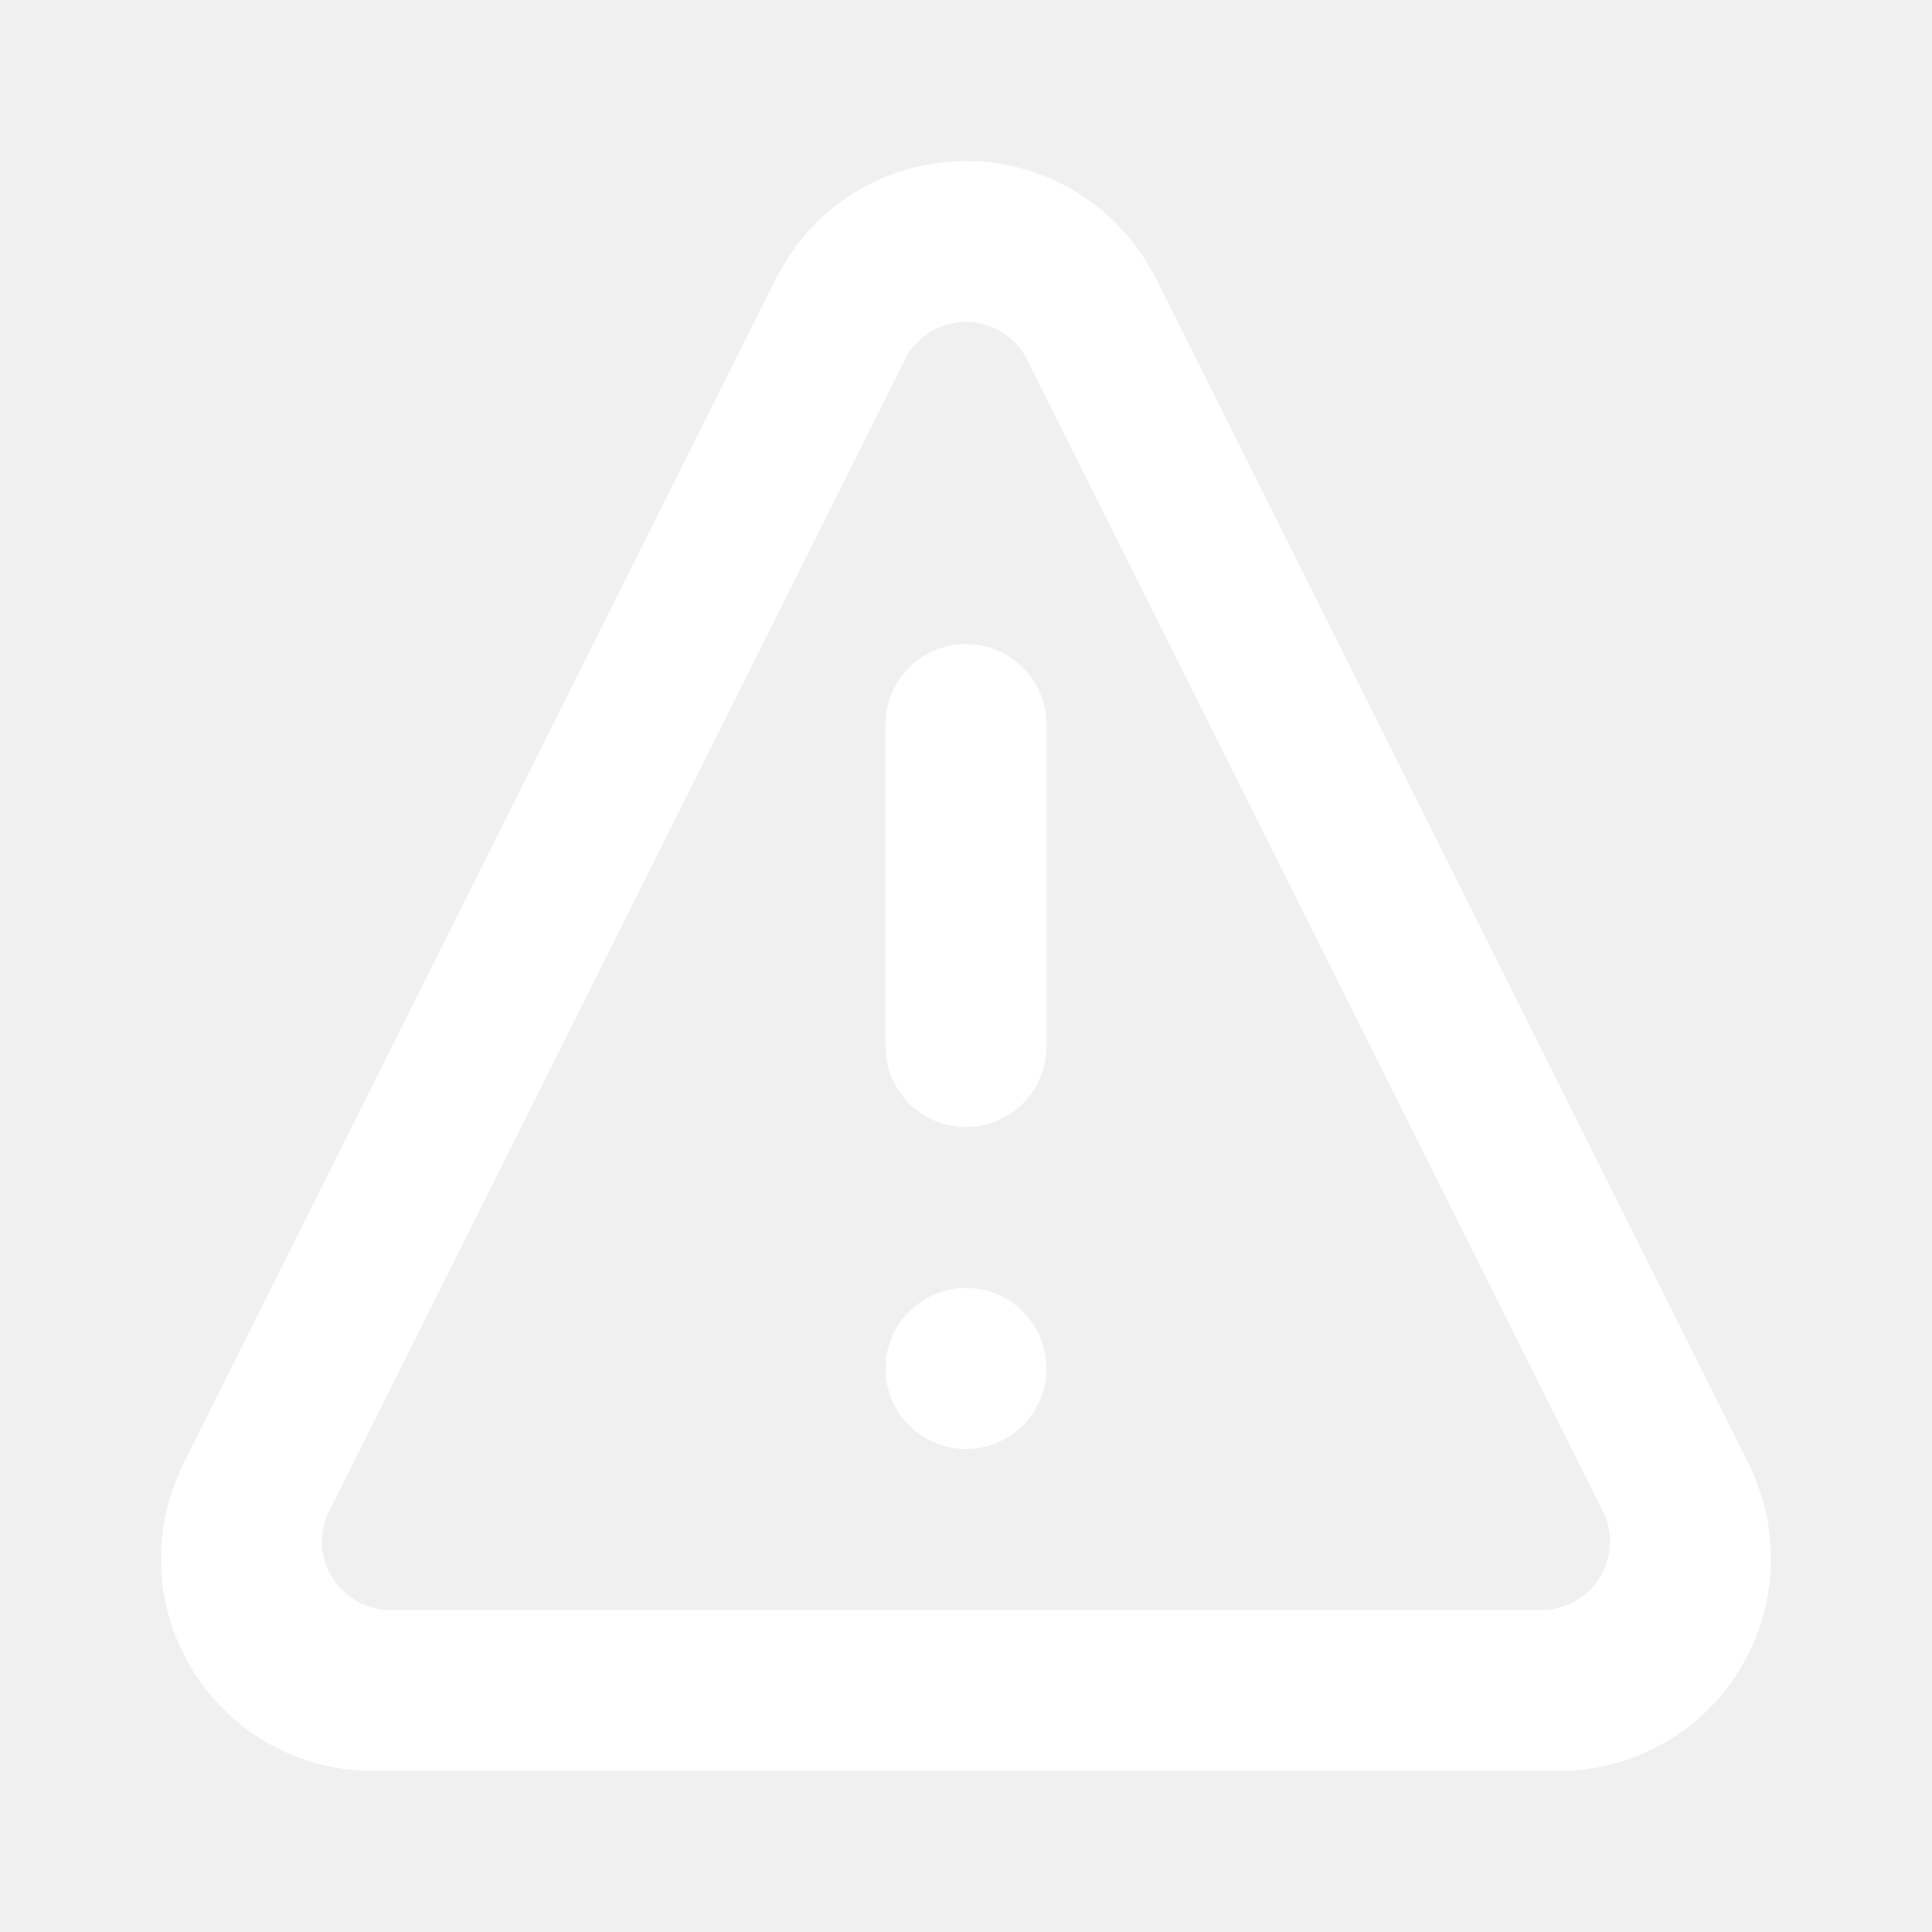
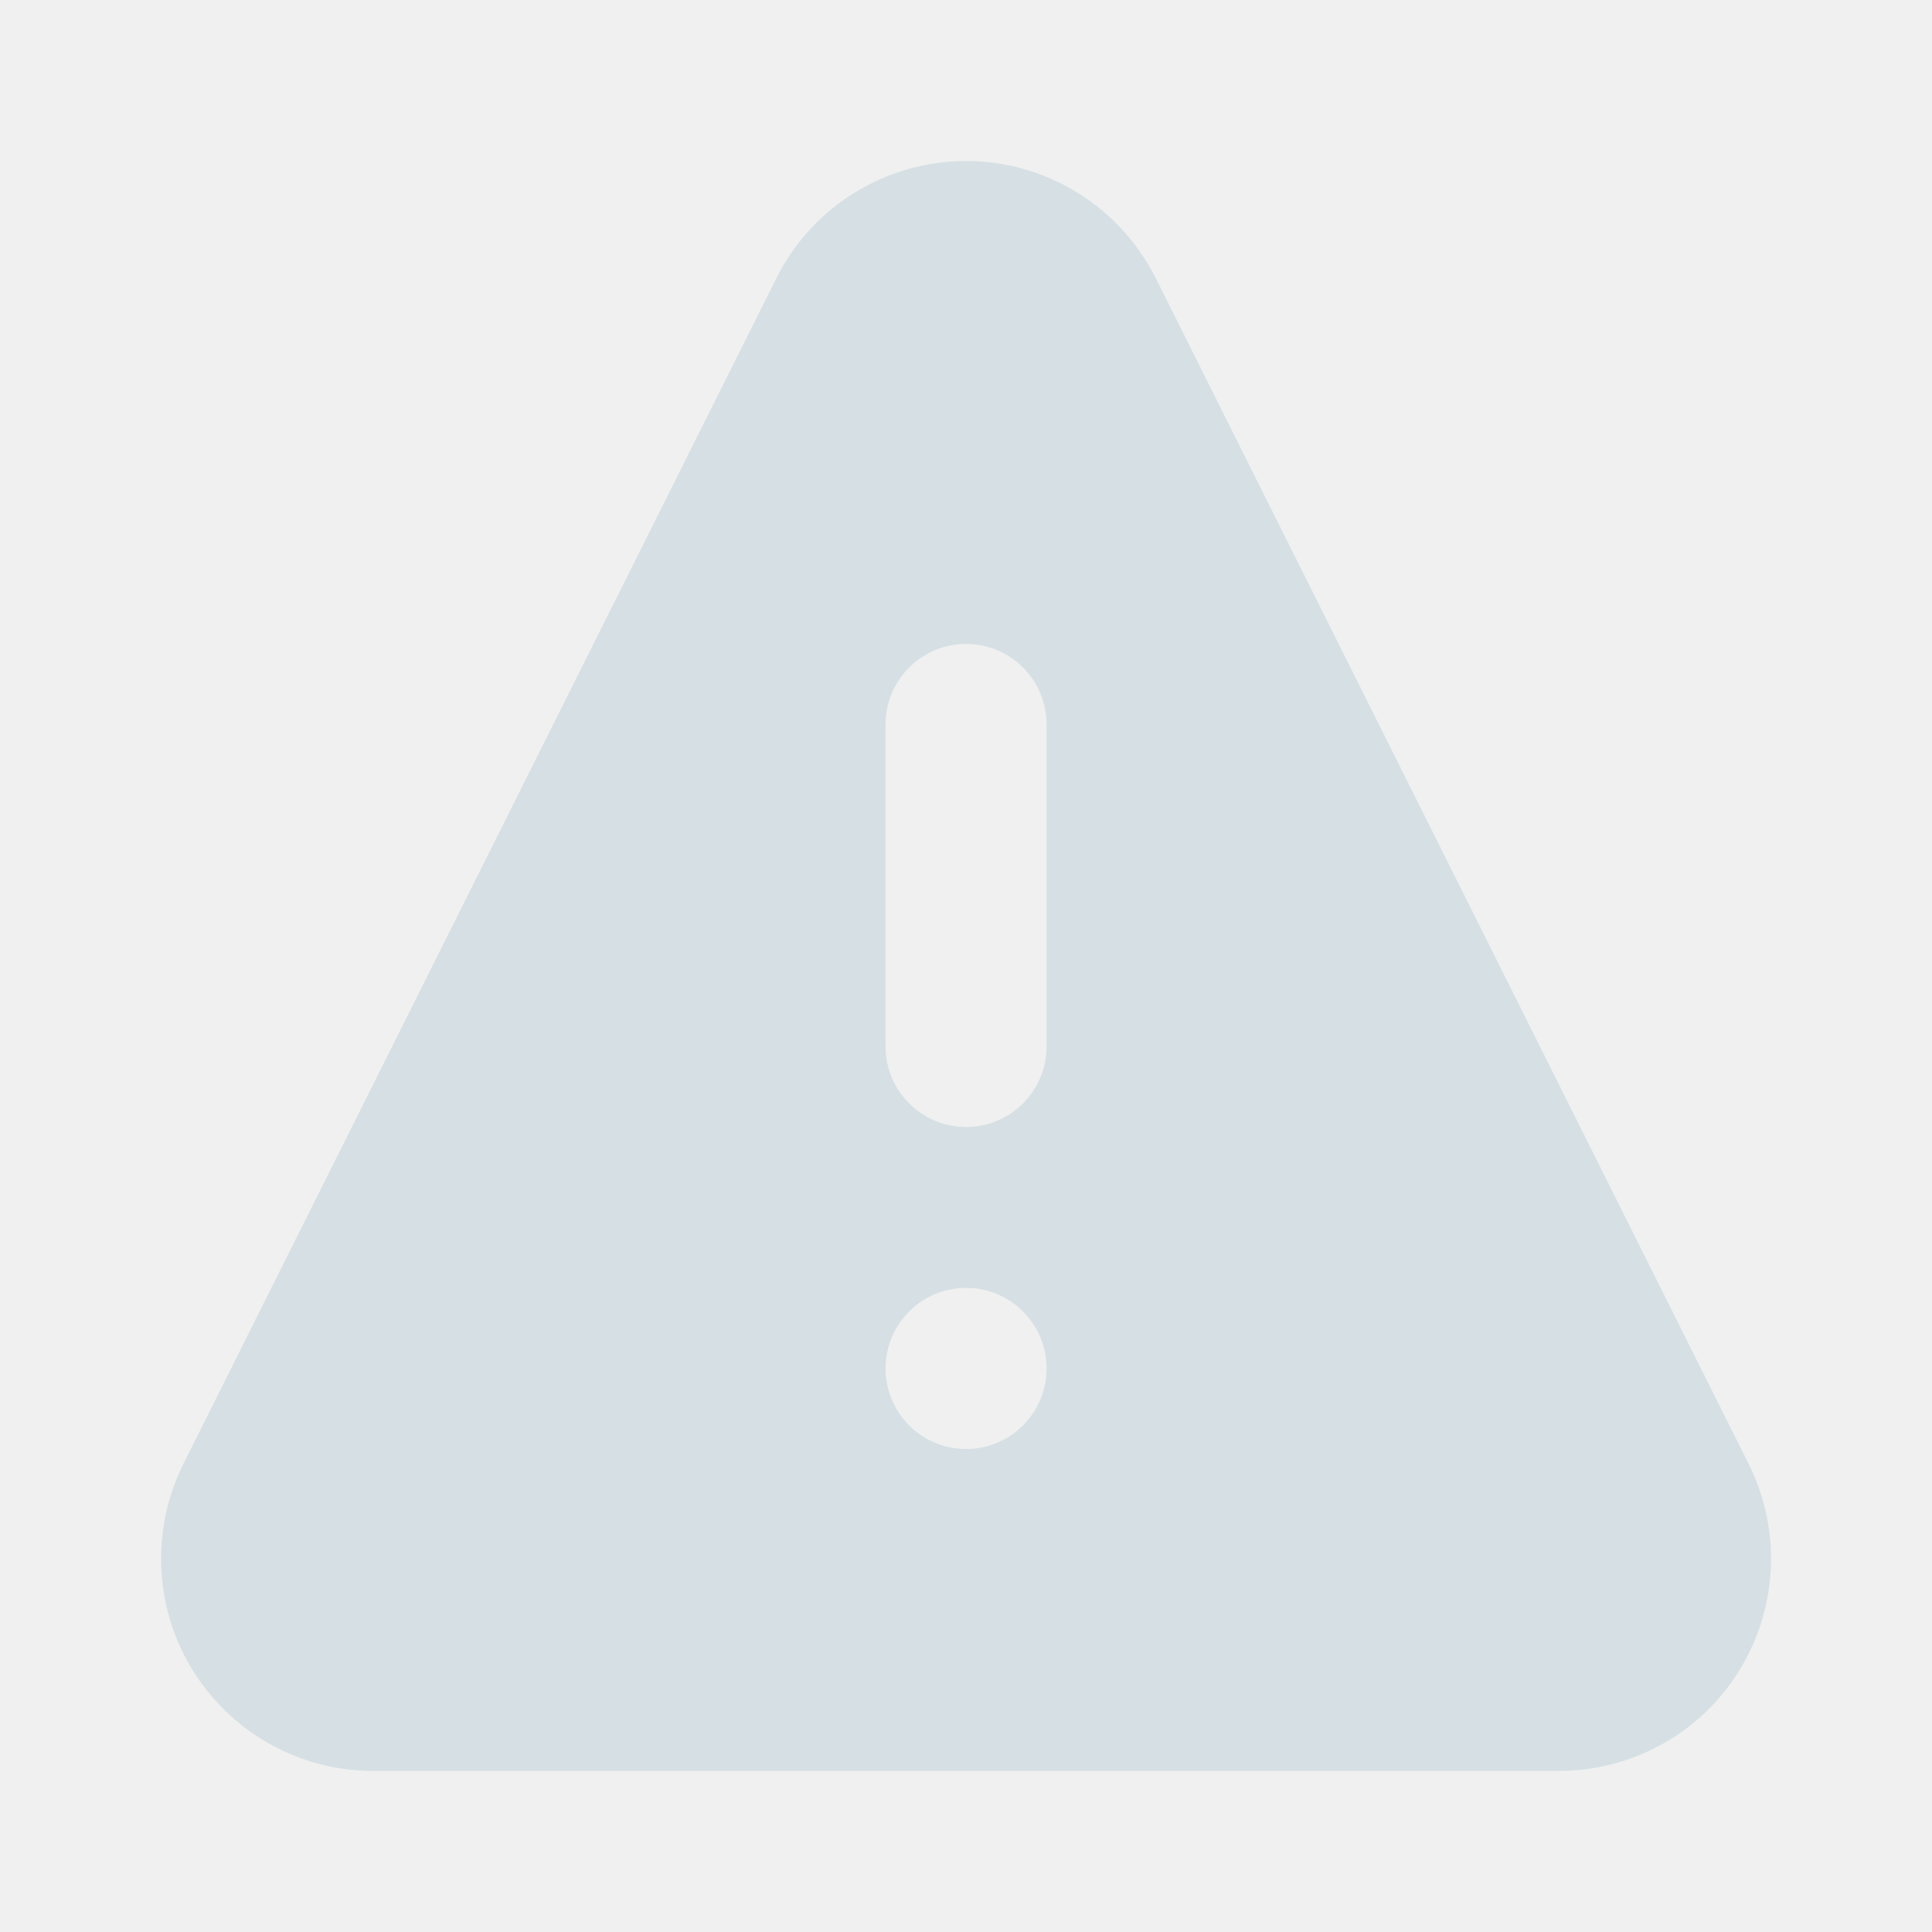
- <svg xmlns="http://www.w3.org/2000/svg" width="18" height="18" viewBox="0 0 18 18" fill="none">
-   <path fill-rule="evenodd" clip-rule="evenodd" d="M9.884 1.709C10.266 1.9 10.577 2.211 10.768 2.593L16.291 13.639C16.779 14.616 16.383 15.803 15.407 16.291C15.132 16.428 14.83 16.5 14.523 16.5H3.477C2.385 16.5 1.5 15.615 1.5 14.523C1.5 14.216 1.571 13.914 1.709 13.639L7.232 2.593C7.72 1.617 8.907 1.221 9.884 1.709ZM8.428 3.354L3.068 14.075C3.023 14.163 3 14.261 3 14.361C3 14.714 3.286 15 3.64 15H14.36C14.46 15 14.557 14.977 14.646 14.932C14.962 14.774 15.09 14.39 14.932 14.075L9.572 3.354C9.51 3.23 9.41 3.13 9.286 3.068C8.97 2.91 8.586 3.038 8.428 3.354ZM9 12C9.414 12 9.75 12.336 9.75 12.75C9.75 13.164 9.414 13.5 9 13.5C8.586 13.5 8.25 13.164 8.25 12.75C8.25 12.336 8.586 12 9 12ZM9 6C9.414 6 9.75 6.336 9.75 6.75V9.75C9.75 10.164 9.414 10.5 9 10.5C8.586 10.5 8.25 10.164 8.25 9.75V6.75C8.25 6.336 8.586 6 9 6Z" fill="white" />
+ <svg xmlns="http://www.w3.org/2000/svg" width="16" height="16" viewBox="0 0 16 16" fill="none">
+   <path fill-rule="evenodd" clip-rule="evenodd" d="M8.786 1.519C9.126 1.689 9.402 1.965 9.572 2.305L14.481 12.123C14.915 12.991 14.564 14.047 13.696 14.481C13.452 14.603 13.183 14.666 12.91 14.666H3.091C2.121 14.666 1.334 13.88 1.334 12.909C1.334 12.636 1.397 12.367 1.519 12.123L6.429 2.305C6.863 1.437 7.918 1.085 8.786 1.519ZM8.001 10.666C8.369 10.666 8.667 10.965 8.667 11.333C8.667 11.701 8.369 12 8.001 12C7.632 12 7.334 11.701 7.334 11.333C7.334 10.965 7.632 10.666 8.001 10.666ZM8.001 5.333C8.369 5.333 8.667 5.631 8.667 6V8.666C8.667 9.035 8.369 9.333 8.001 9.333C7.632 9.333 7.334 9.035 7.334 8.666V6C7.334 5.631 7.632 5.333 8.001 5.333Z" fill="#D6E0E4" />
</svg>
